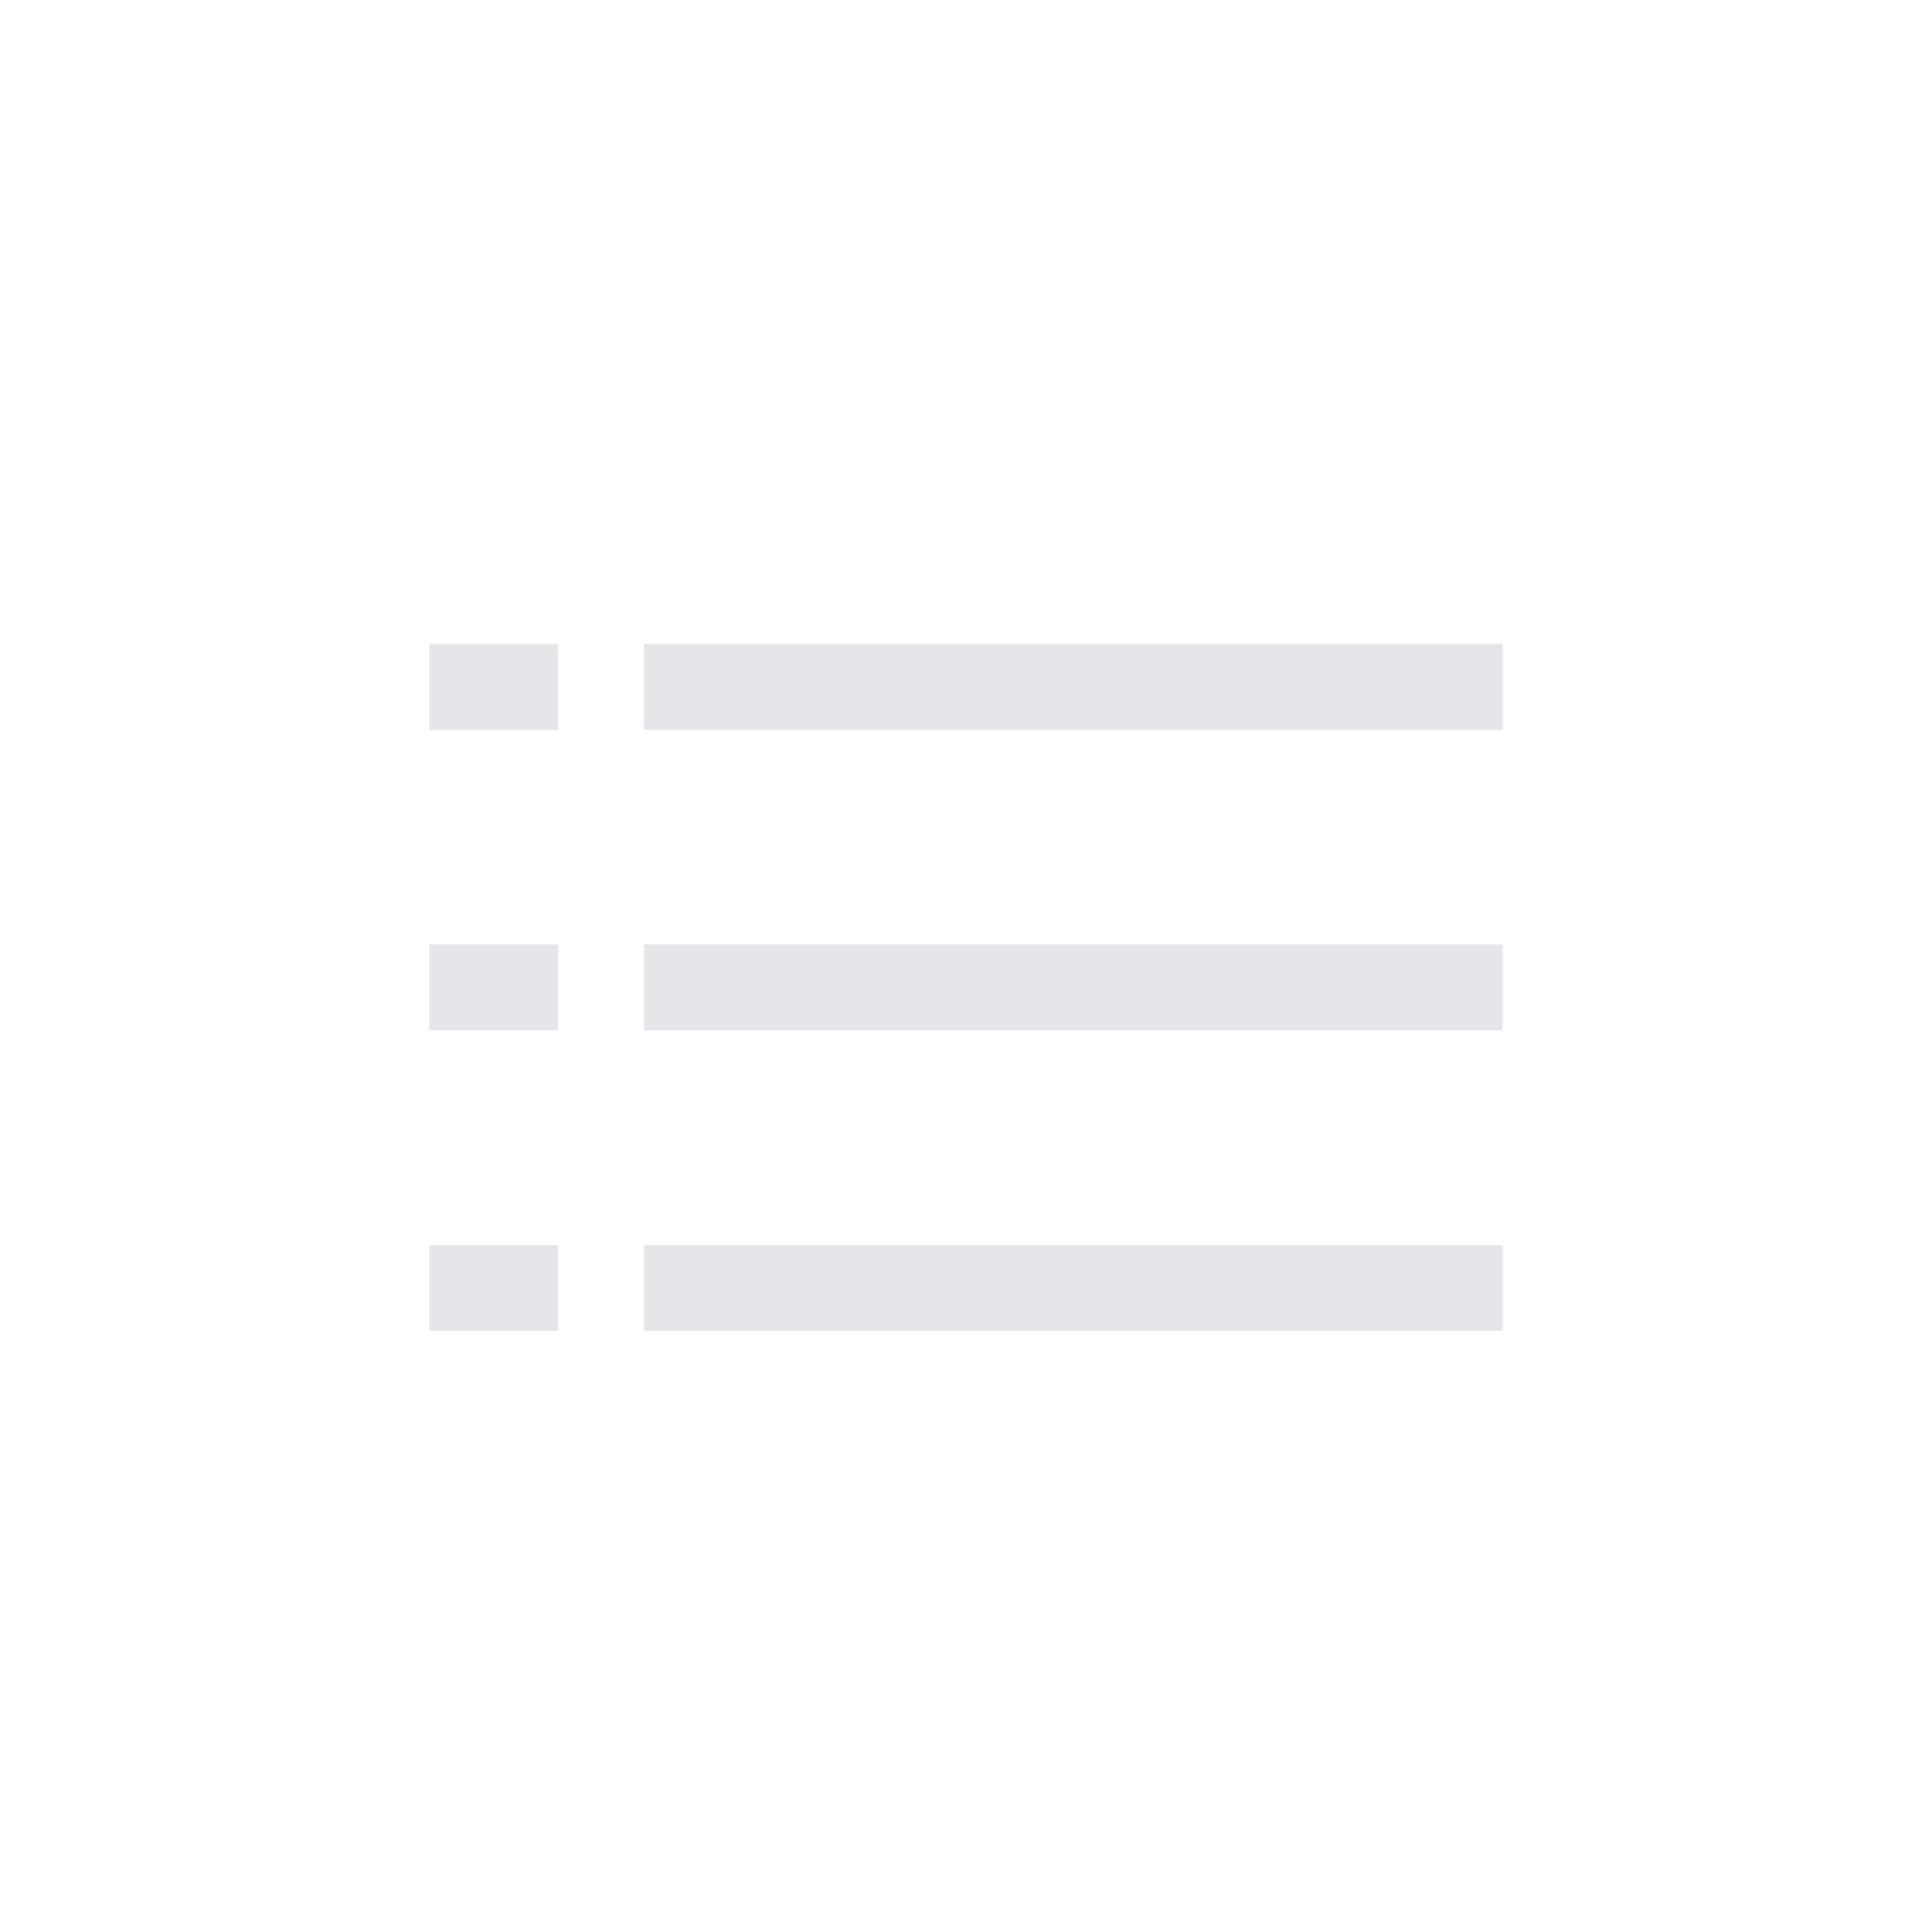
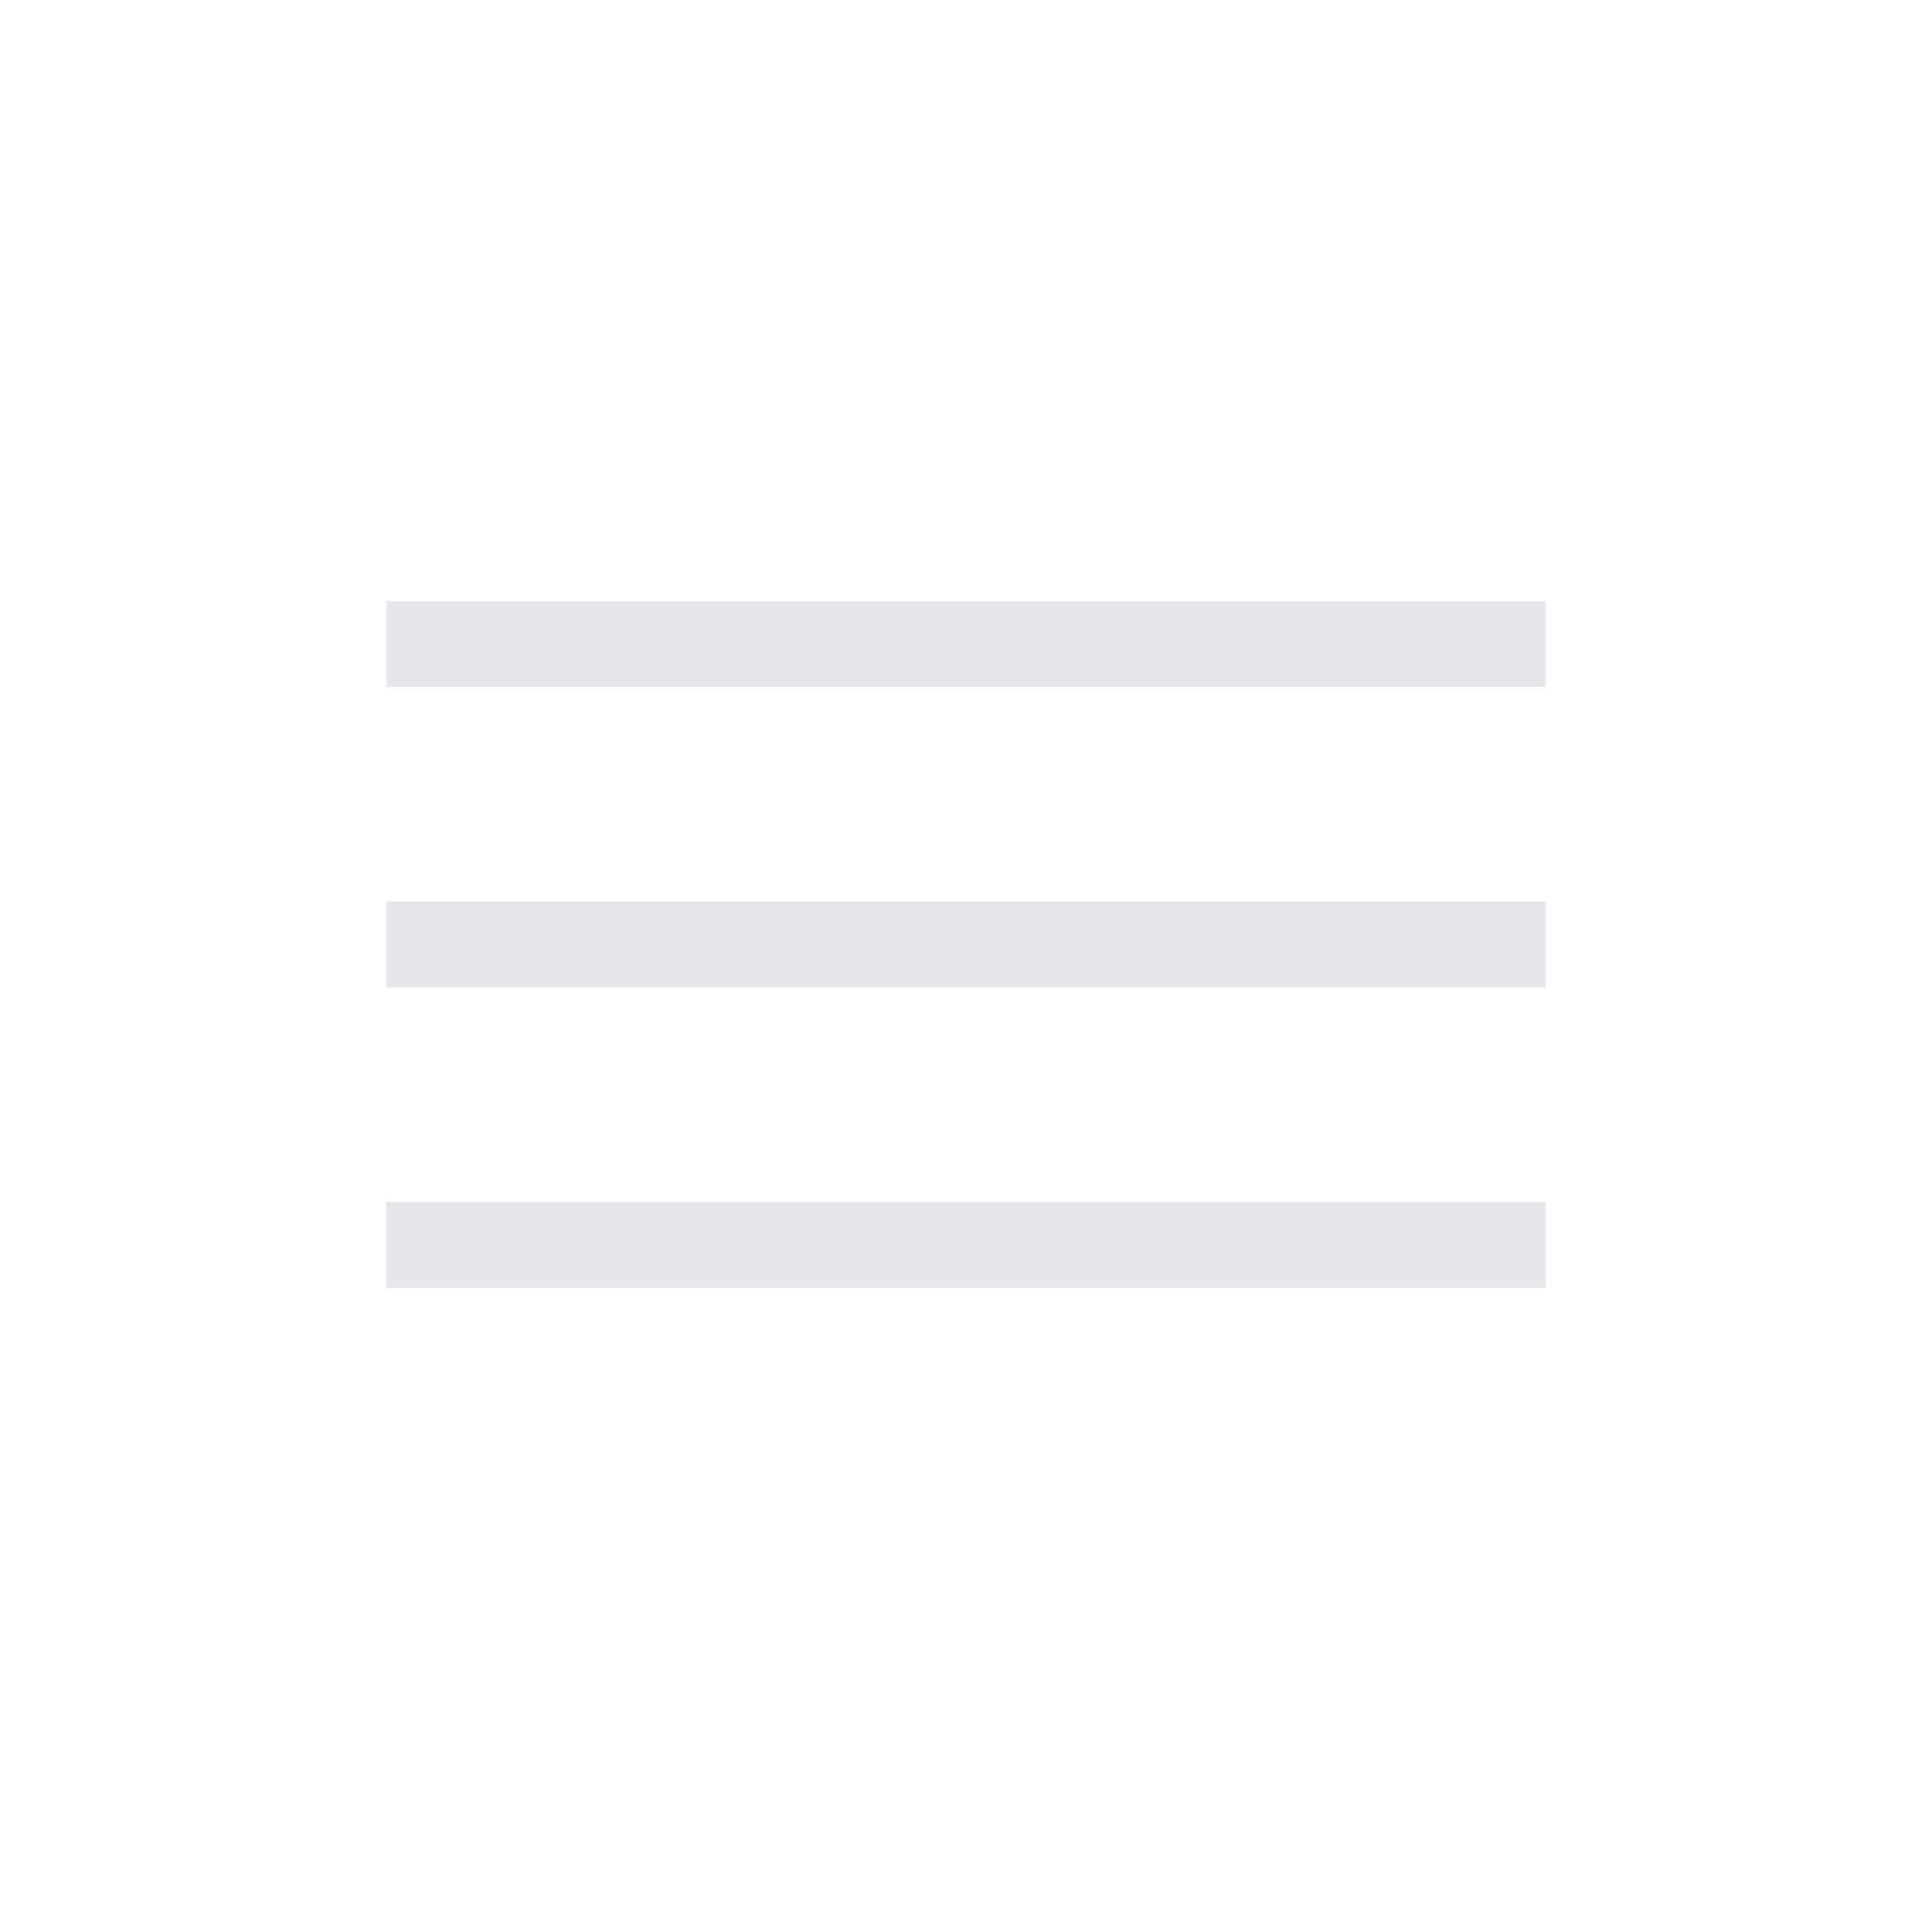
<svg xmlns="http://www.w3.org/2000/svg" width="45px" height="45px" viewBox="0 0 45 45" version="1.1">
  <g id="tabicon/-list-simple" stroke="none" stroke-width="1" fill="none" fill-rule="evenodd">
-     <rect id="Rectangle-Copy-3" fill="#E5E5EA" x="15" y="15" width="20" height="2" />
-     <rect id="Rectangle-Copy-6" fill="#E5E5EA" x="10" y="15" width="3" height="2" />
-     <rect id="Rectangle-Copy-4" fill="#E5E5EA" x="15" y="22" width="20" height="2" />
-     <rect id="Rectangle-Copy-7" fill="#E5E5EA" x="10" y="22" width="3" height="2" />
-     <rect id="Rectangle-Copy-5" fill="#E5E5EA" x="15" y="29" width="20" height="2" />
-     <rect id="Rectangle-Copy-8" fill="#E5E5EA" x="10" y="29" width="3" height="2" />
+     <rect id="Rectangle-Copy-3" fill="#E5E5EA" x="9" y="14" width="27" height="2" />
+     <rect id="Rectangle-Copy-4" fill="#E5E5EA" x="9" y="21" width="27" height="2" />
+     <rect id="Rectangle-Copy-5" fill="#E5E5EA" x="9" y="28" width="27" height="2" />
  </g>
</svg>
